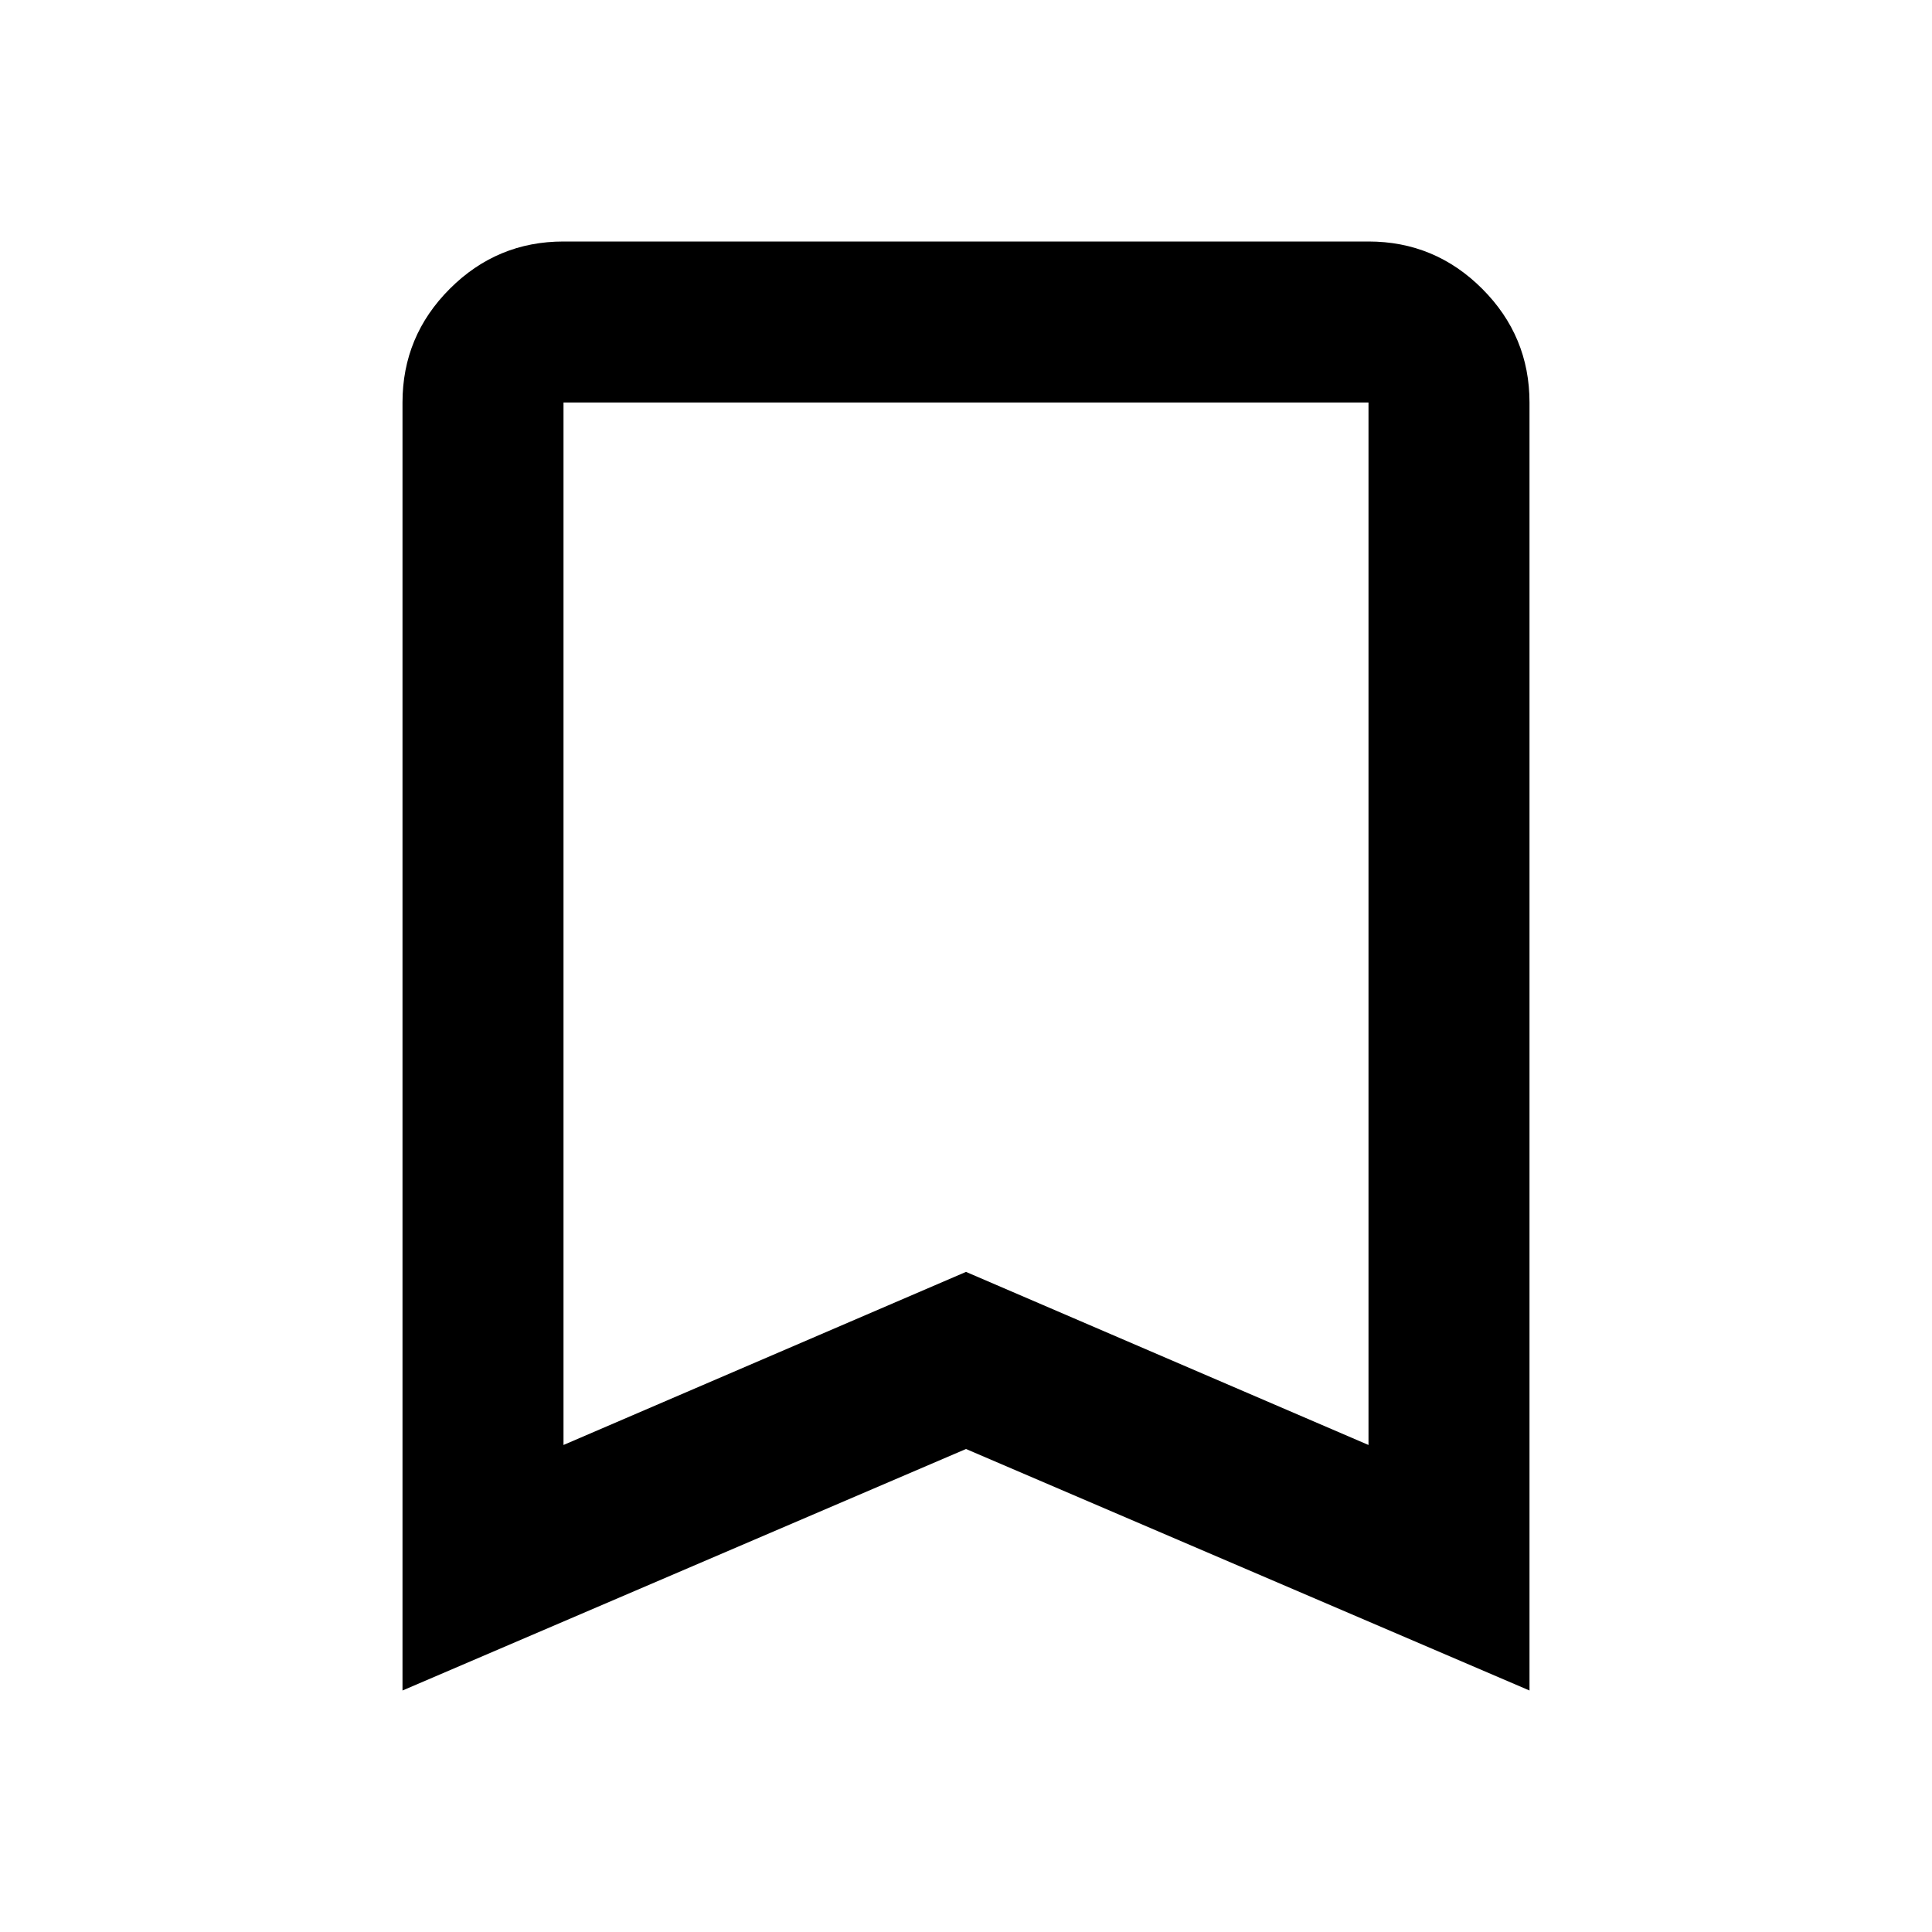
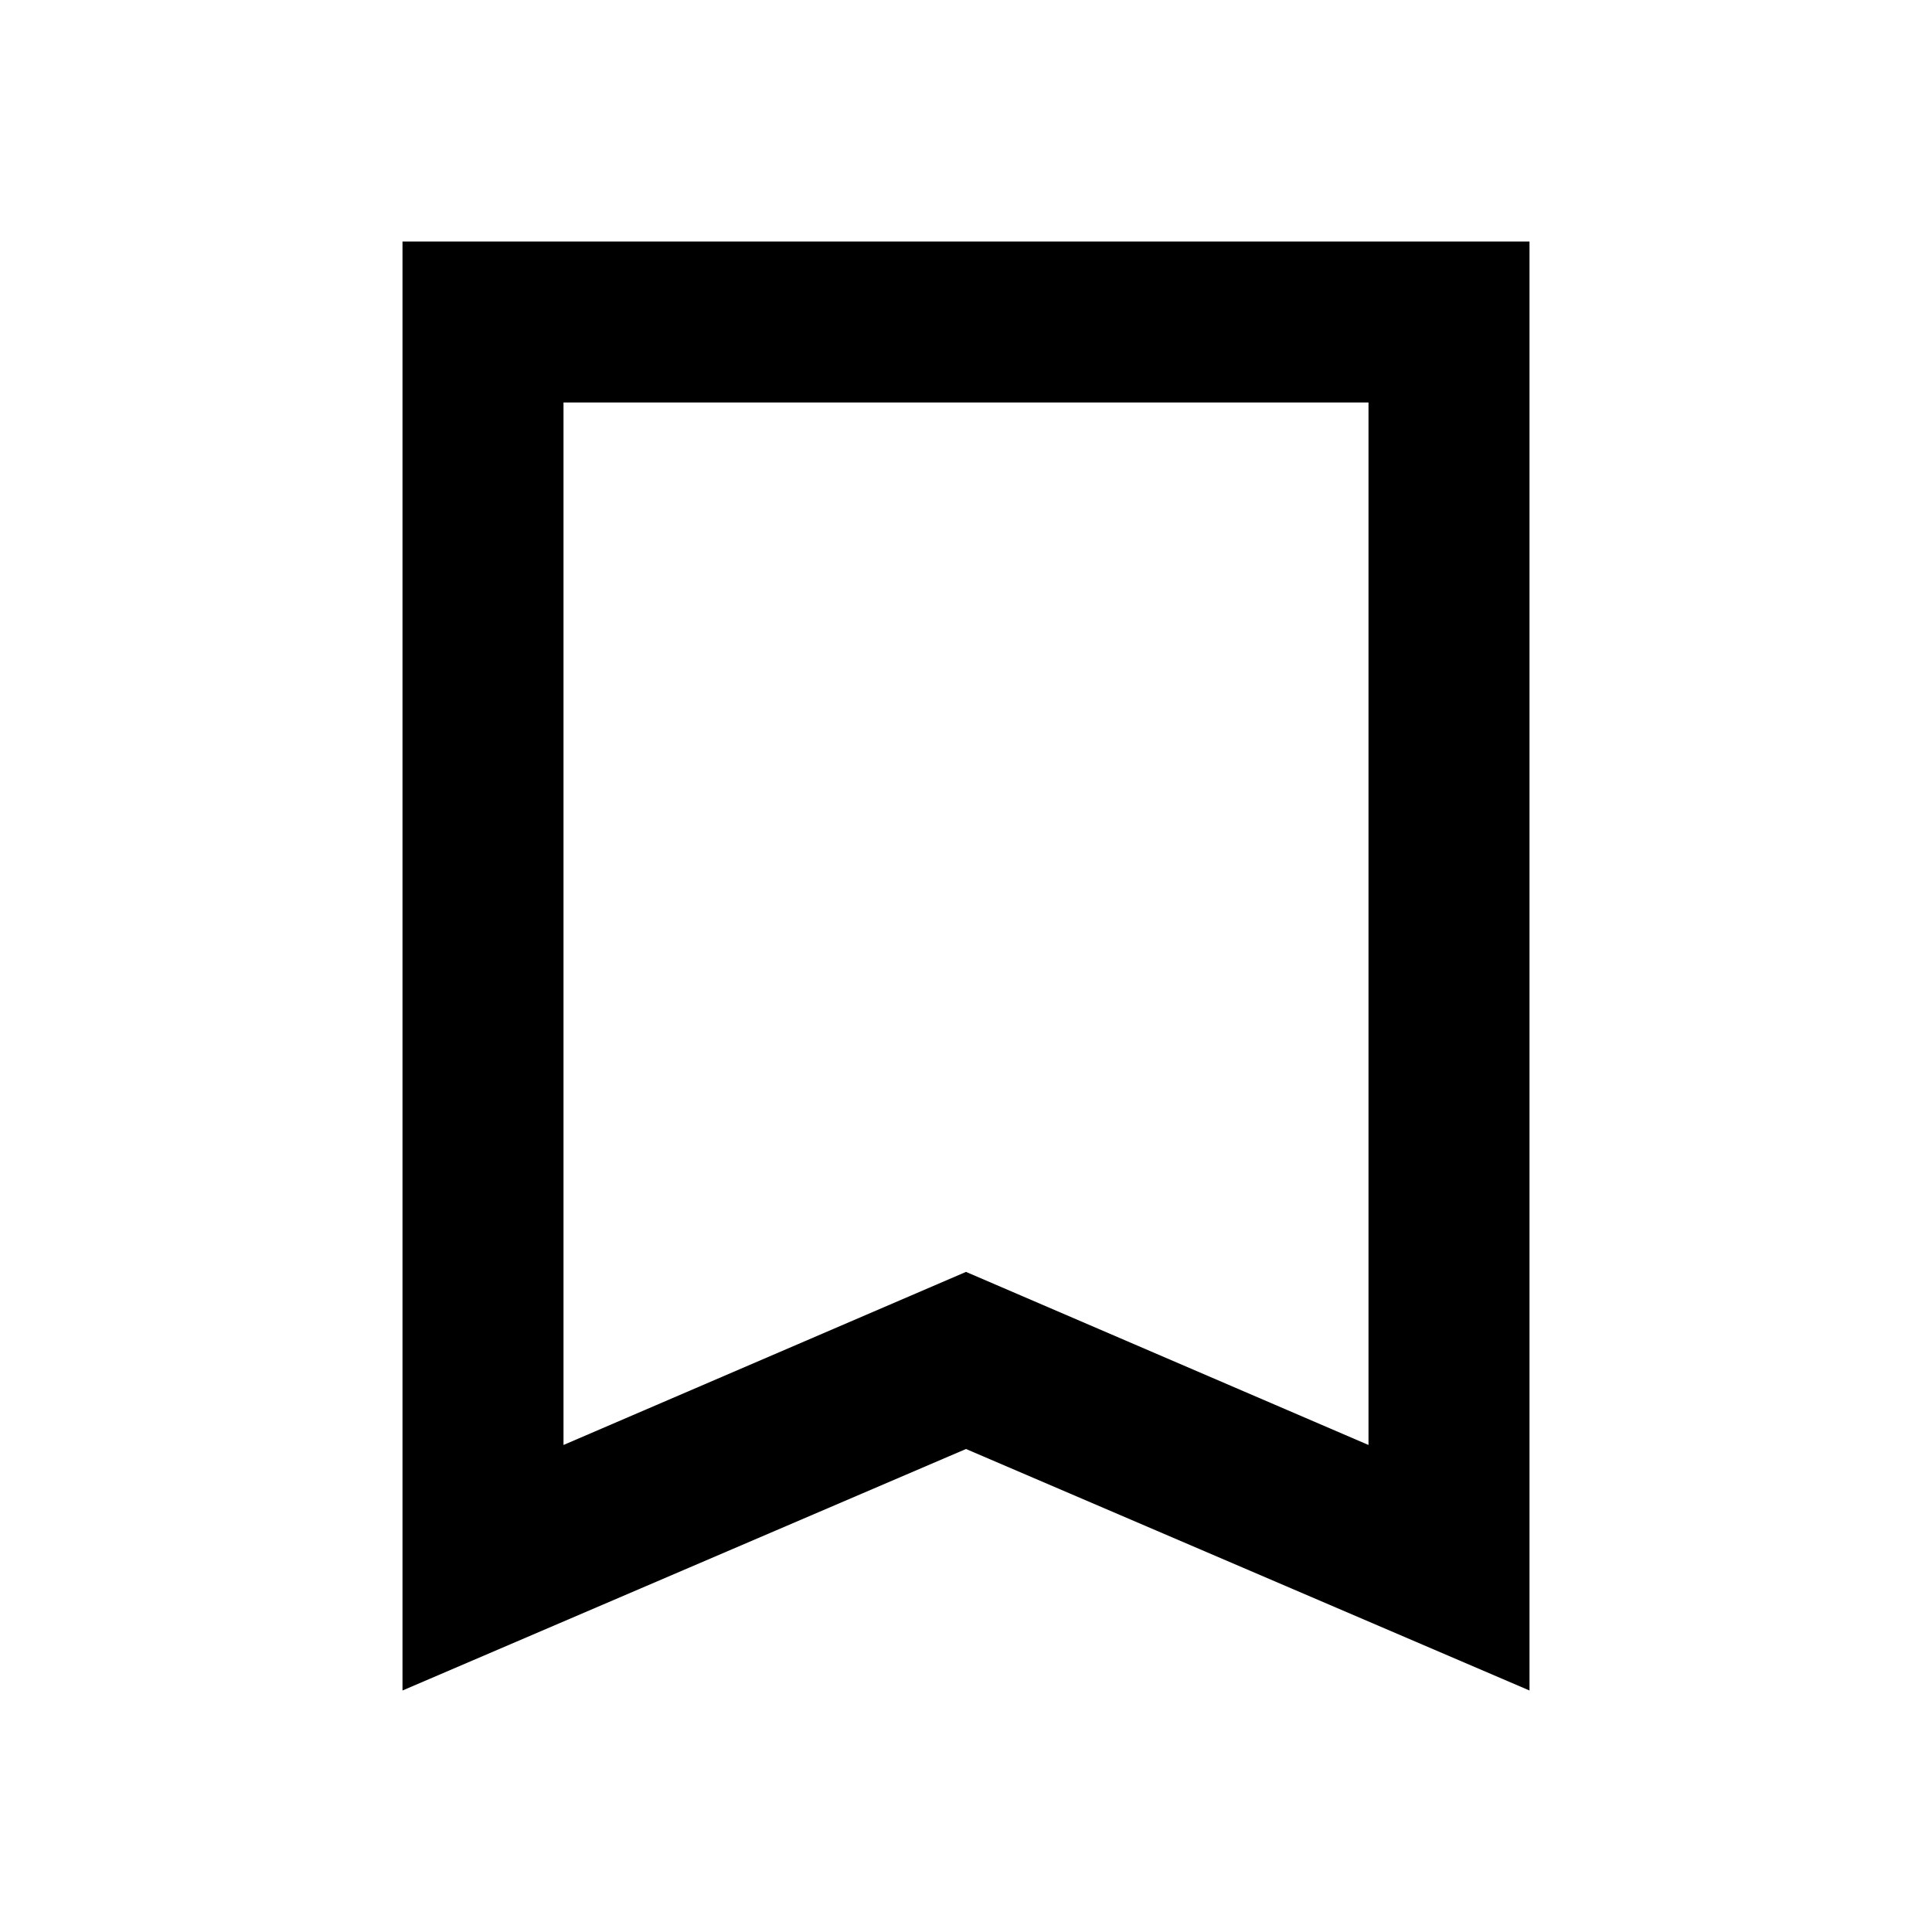
<svg xmlns="http://www.w3.org/2000/svg" height="24" viewBox="0 -960 960 960" width="24">
-   <path d="M200-120v-640q0-33 23.5-56.5T280-840h400q33 0 56.5 23.5T760-760v640L480-240 200-120Zm80-122 200-86 200 86v-518H280v518Zm0-518h400-400Z" />
+   <path d="M200-120v-720h560v720L480-240 200-120Zm80-122 200-86 200 86v-518H280v518Zm0-518h400-400Z" />
</svg>
